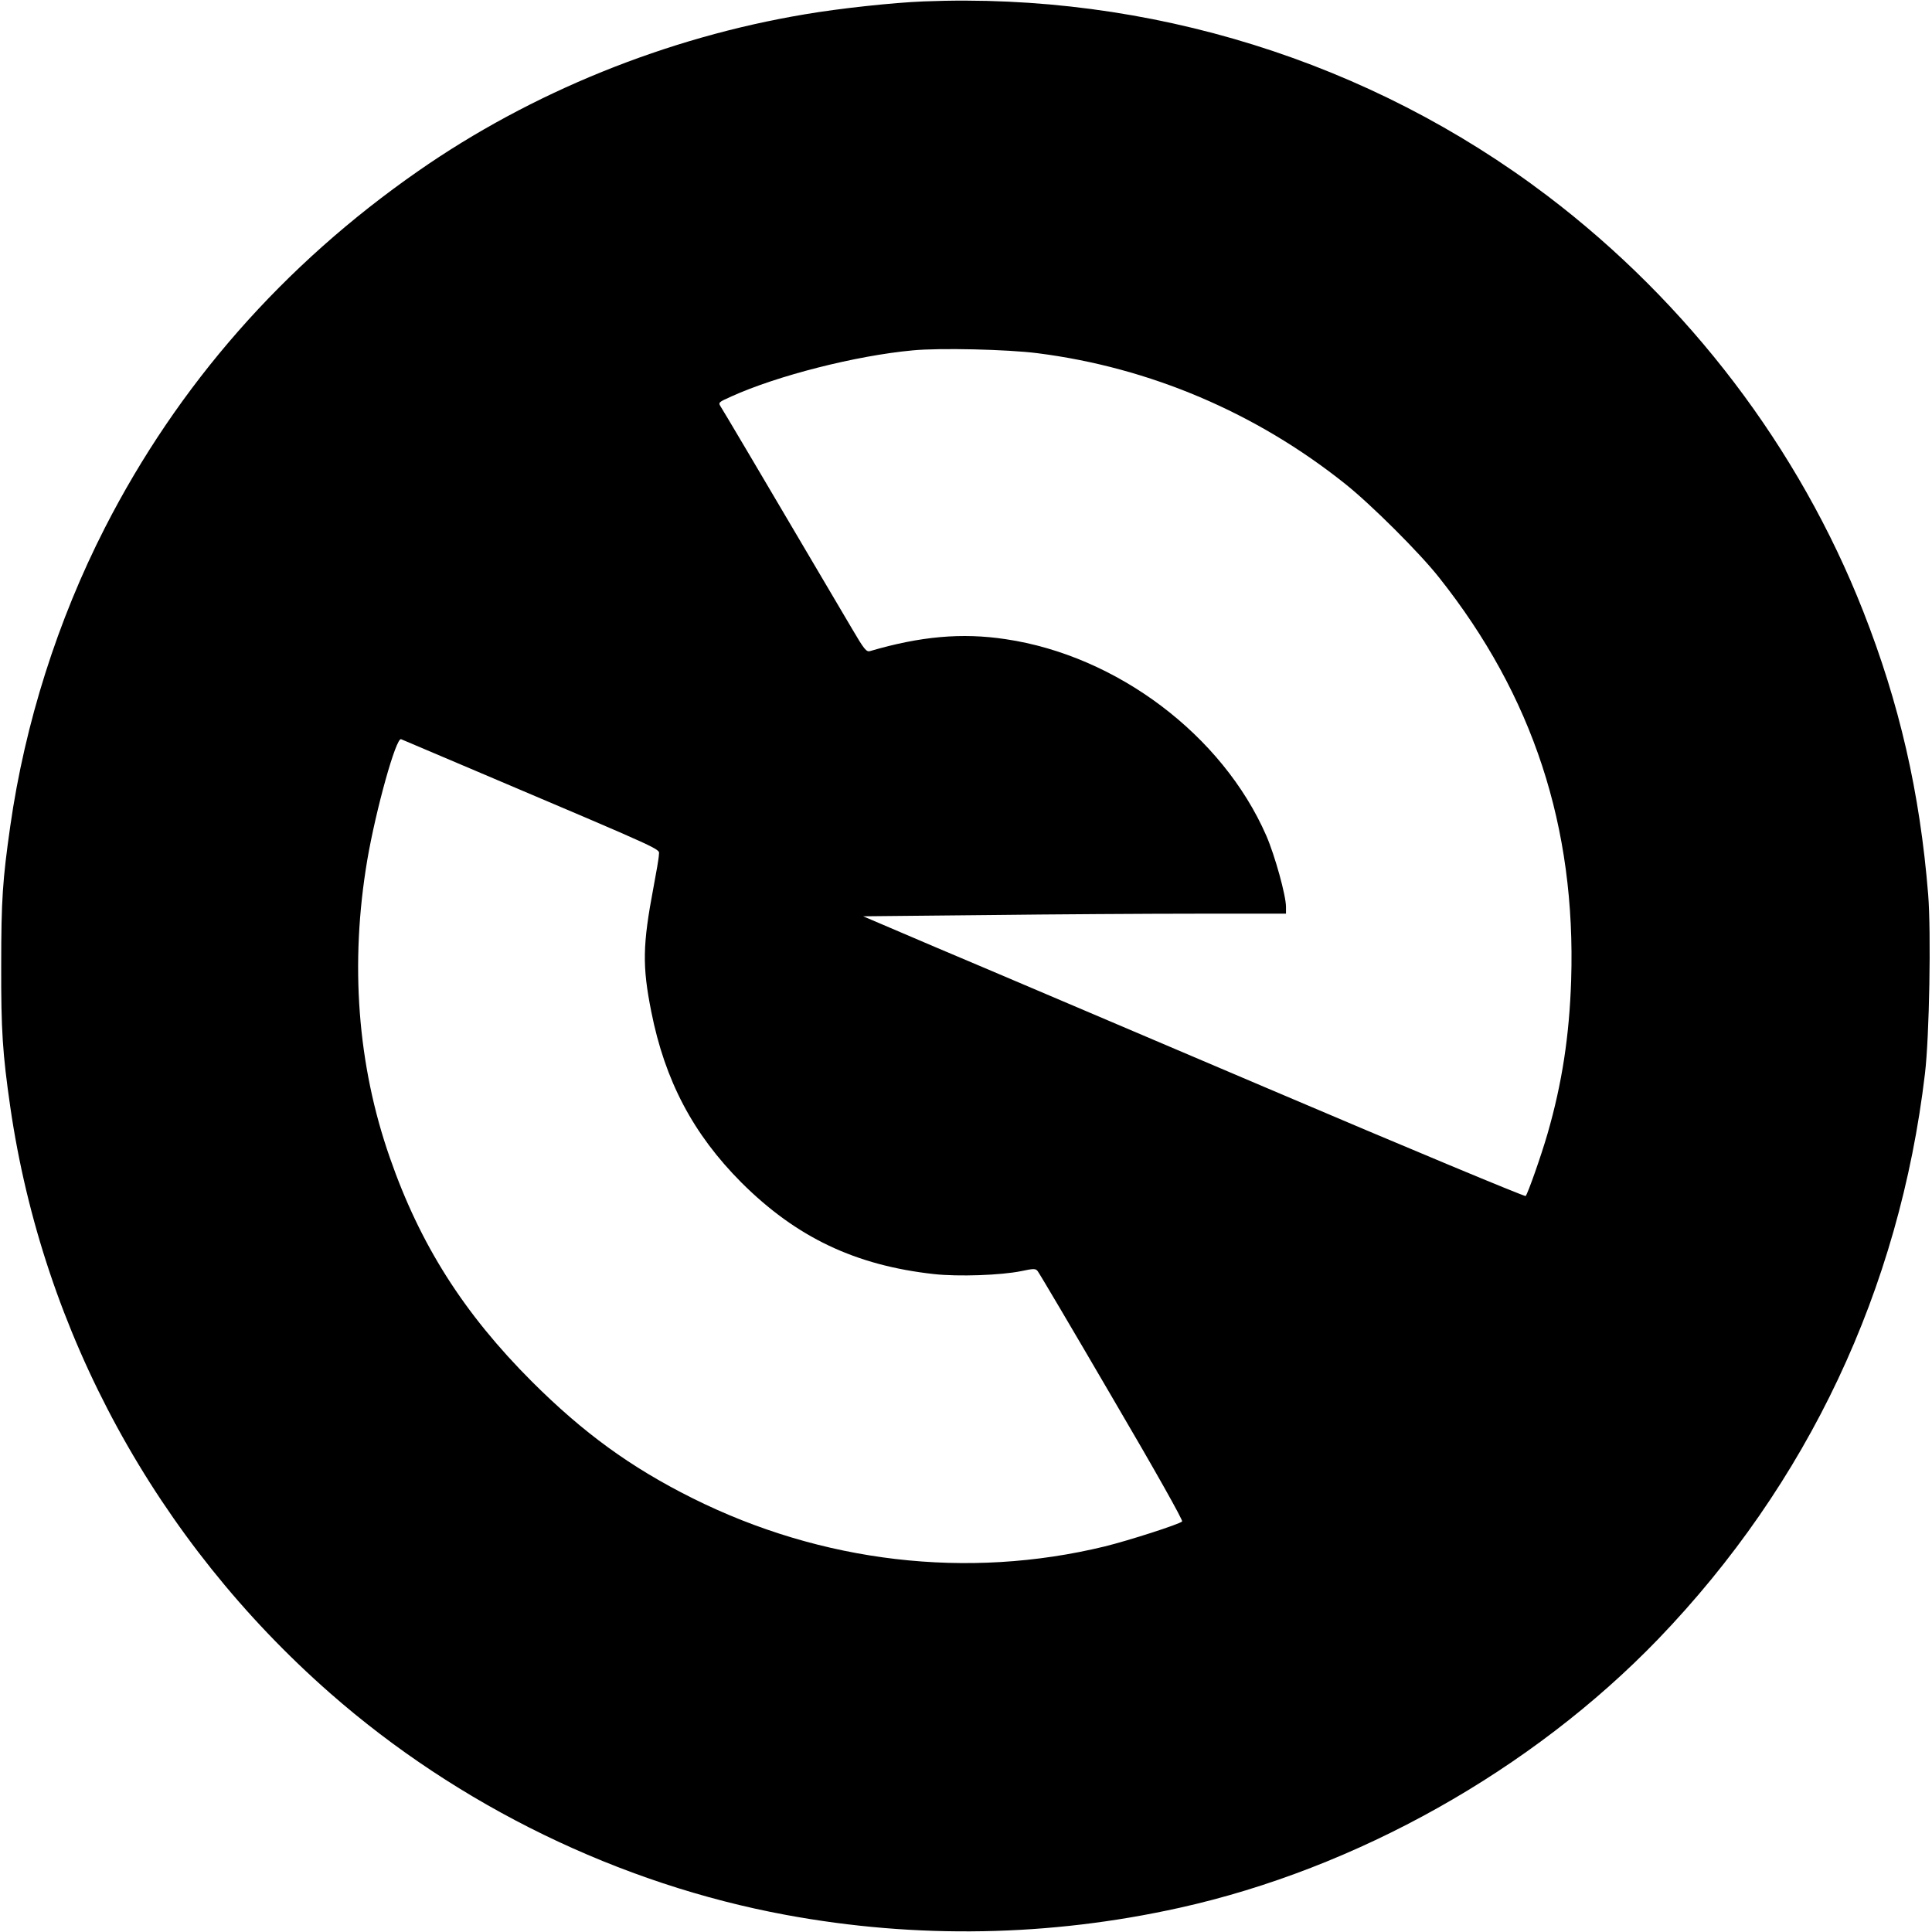
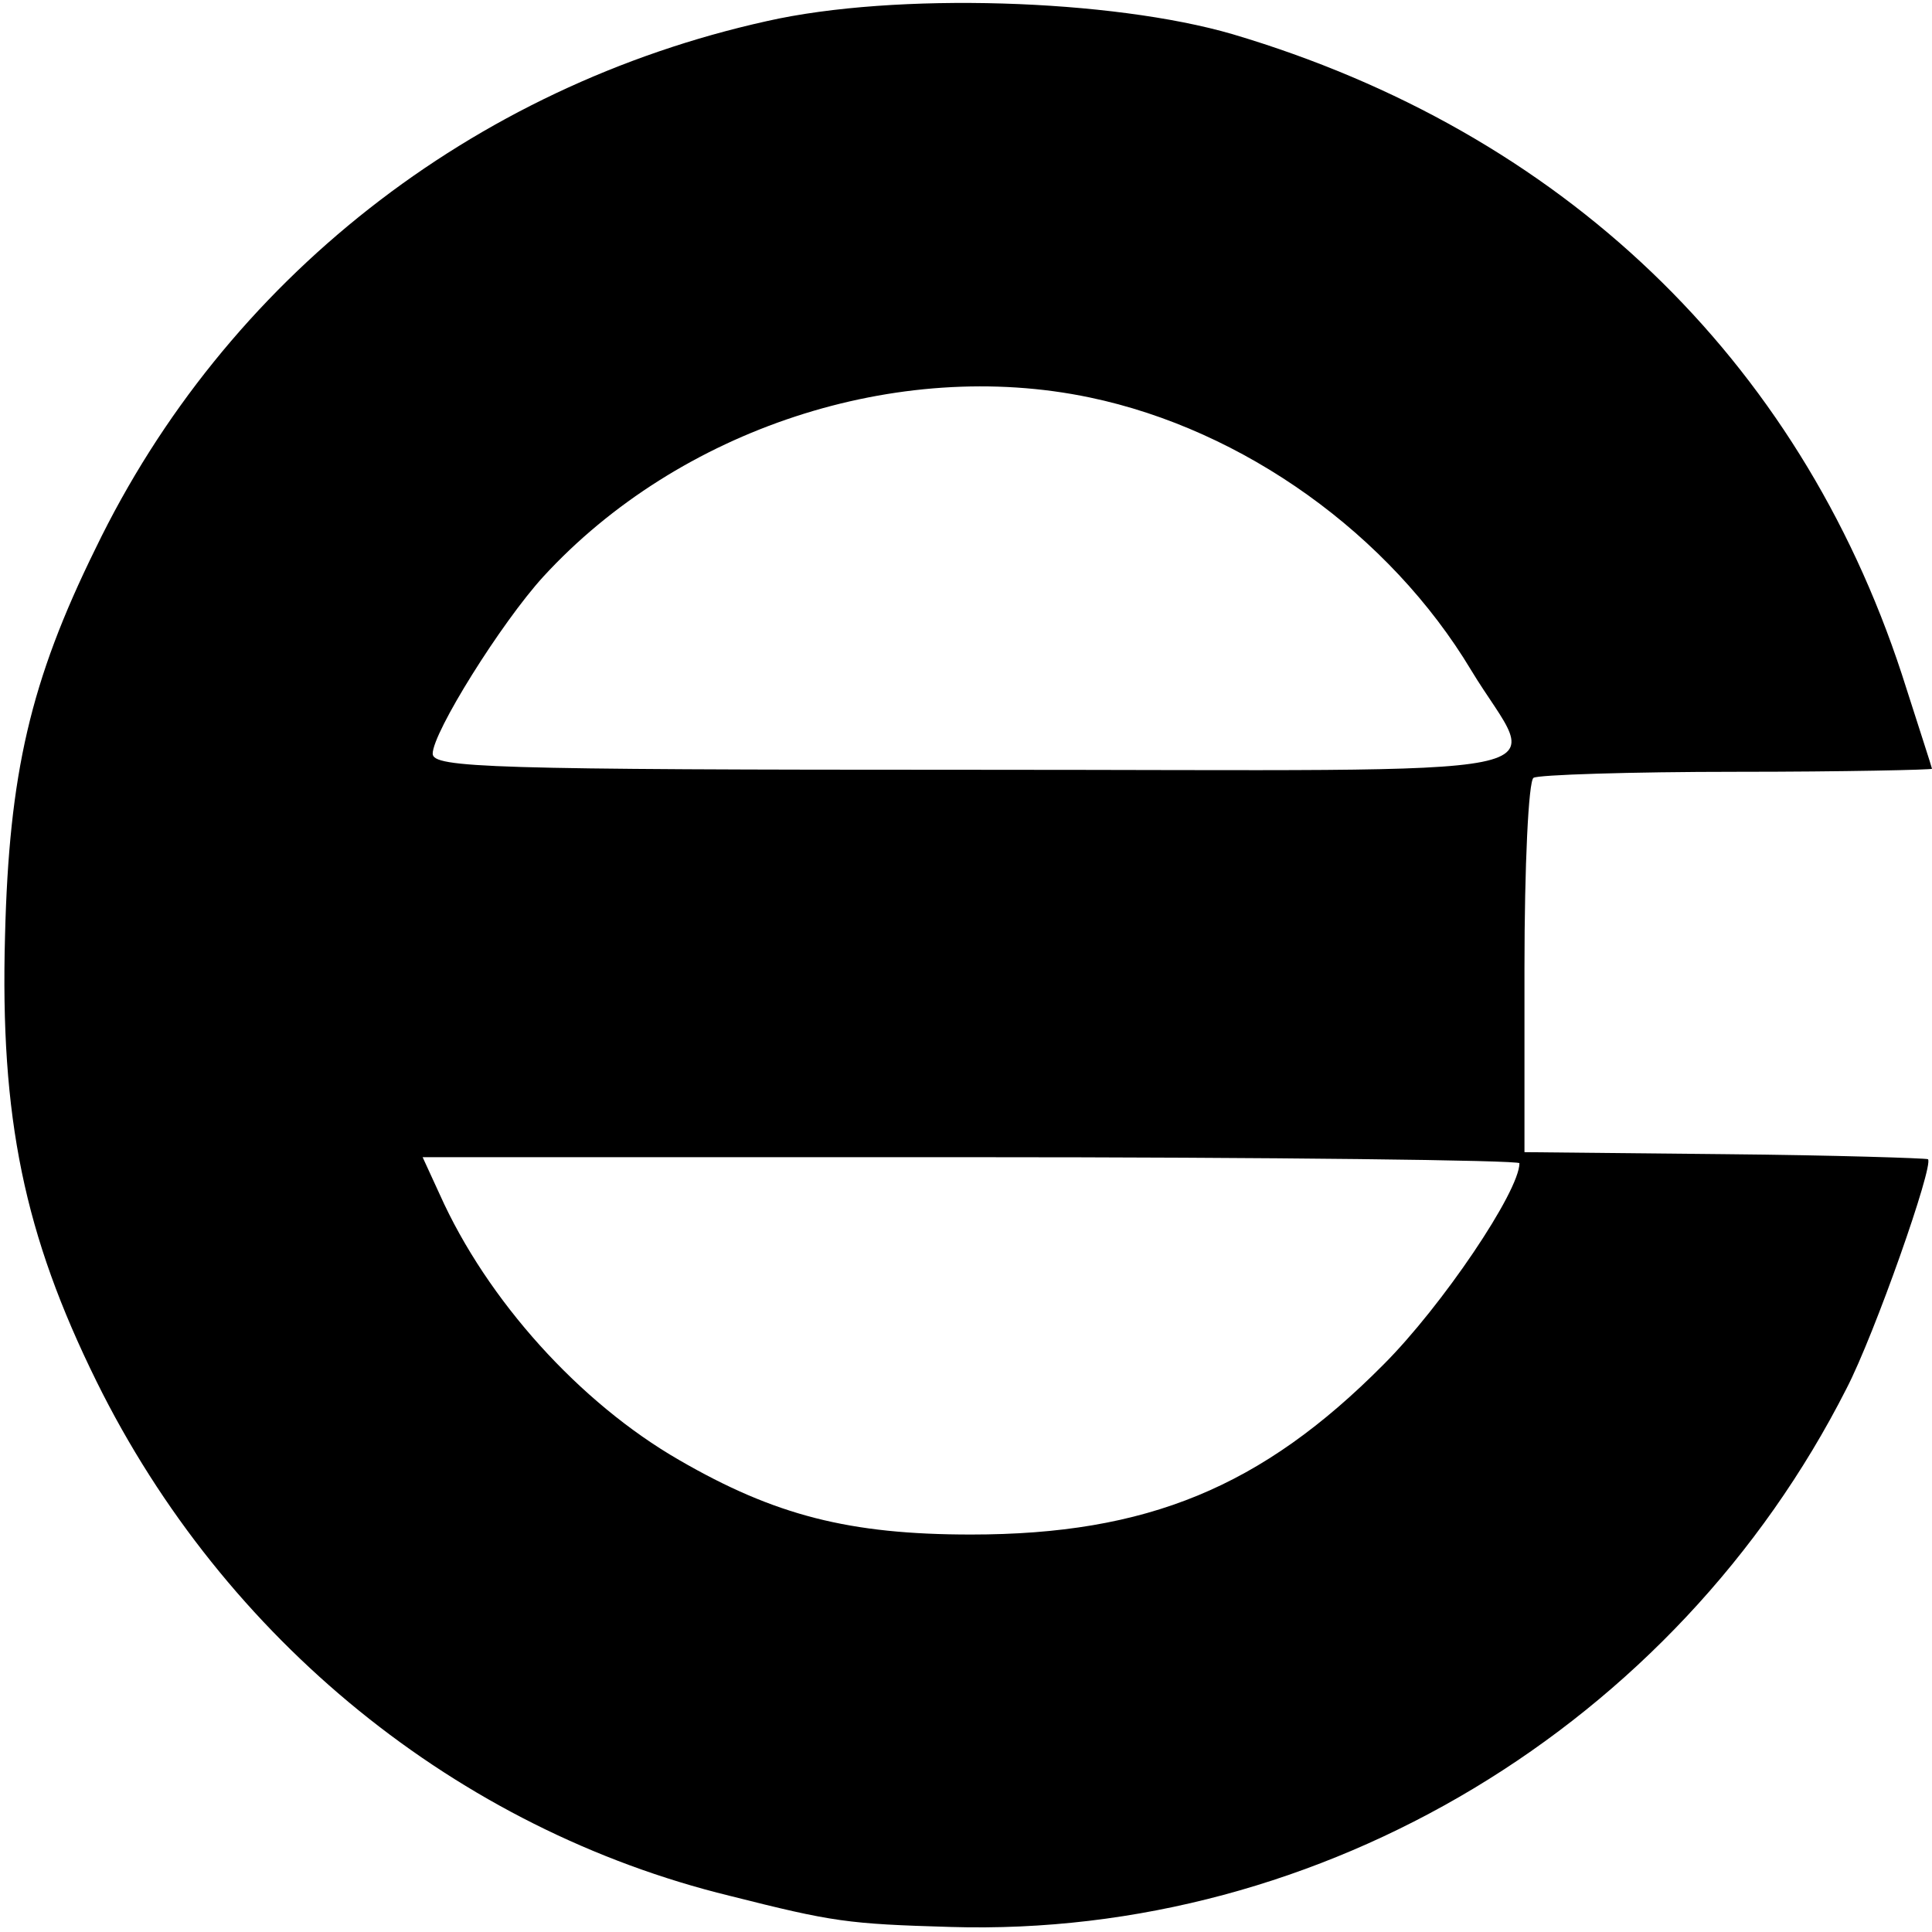
- <svg xmlns="http://www.w3.org/2000/svg" version="1" width="1280" height="1280" viewBox="0 0 960 960">
-   <path d="M459 .7c-15.3.6-42 3.5-59 6.4C331.2 18.6 263.9 45.9 207.8 85c-67 46.6-119.4 106.3-155.7 177.3-23.5 46-39.7 97.1-47 148.2-3.8 26.6-4.5 36.8-4.5 69-.1 32.5.7 44.1 4.5 70.5C21.4 662.3 77.8 765.6 164 841.3c63.8 56 143.8 94.9 226.5 110.2 64.9 12 131.1 10.8 195.5-3.5 88-19.5 175.1-68.4 237.9-133.5 74.4-77.3 119.9-173.7 132.6-281 2.2-18.4 3.1-70.2 1.6-89-4.1-50.8-14.3-95-32.3-140.8-31.9-81.1-86.7-153.1-156.9-206.4C680.7 30.4 570.8-3.8 459 .7zm56.5 174.8c55.9 7.1 108.7 29.6 153 65 12.8 10.2 37 34.3 46.6 46.5 46.6 58.7 68 123.9 65.6 200-.9 27.6-4.5 51.2-11.7 76.2-3.2 11.1-9.8 29.8-10.9 31.1-.4.4-58.3-23.7-128.7-53.7-70.3-29.9-144.2-61.4-164.2-69.8l-36.3-15.5 60.8-.6c33.4-.4 80.7-.7 105.1-.7H639v-3.4c0-5.6-5.5-25.5-9.8-35.4-21.8-49.9-74.2-89.4-129.5-97.6-21.8-3.3-42.4-1.4-67.3 5.9-1.9.6-3-.8-9.1-11.2-50.8-86.2-63.8-108.1-65.1-110.1-1.4-2.2-1.3-2.3 5.2-5.2 22.7-10.3 61.9-20.3 90.1-22.9 13.4-1.3 47.1-.5 62 1.4zM237 383.3c96.1 40.8 90.5 38.3 90.4 41.4 0 1.5-1.3 8.9-2.7 16.3-5.4 28.5-5.6 39-1.1 61.6 6.8 34.4 20.8 60.9 44.8 85 27.4 27.3 56.7 41.2 95.8 45.5 12 1.3 33 .6 43.3-1.5 6.1-1.3 7.1-1.3 8.1 0 .7.8 17.3 28.9 36.9 62.5 21.9 37.3 35.4 61.4 34.9 61.9-1.4 1.4-26.3 9.4-38.4 12.4-68.3 16.6-140.7 8.1-205-24-30.8-15.4-54.1-32.4-79.6-57.8-34-34-55.7-68.2-70.7-111.4-16.1-46-19.9-96.4-11.2-147.9 4.3-25.1 14.3-61 16.8-60 .7.3 17.6 7.5 37.7 16z" />
+ <svg xmlns="http://www.w3.org/2000/svg" version="1.0" width="192pt" height="192pt" viewBox="0 0 192 192" preserveAspectRatio="xMidYMid meet">
+   <g transform="translate(0,192) scale(0.1,-0.1)" fill="#000000" stroke="none">
+     <path d="M762 1899 c-293 -65 -538 -257 -667 -524 -65 -132 -86 -224 -90 -385 -5 -181 19 -297 91 -443 127 -257 359 -445 629 -511 103 -26 117 -28 220 -31 369 -11 720 200 890 535 28 54 87 222 81 228 -2 1 -93 4 -202 5 l-199 2 0 183 c0 101 4 186 9 189 4 3 96 6 202 6 107 0 194 2 194 3 0 1 -14 44 -30 94 -103 314 -338 539 -665 636 -120 35 -335 42 -463 13z m321 -374 c153 -32 298 -136 379 -271 67 -111 126 -99 -492 -99 -484 0 -540 2 -540 16 0 21 68 130 110 176 135 147 352 218 543 178z m427 -761 c0 -28 -77 -142 -135 -200 -121 -122 -235 -169 -410 -169 -121 0 -195 19 -290 74 -99 57 -191 159 -238 264 l-17 37 545 0 c300 0 545 -3 545 -6z" />
+   </g>
</svg>
